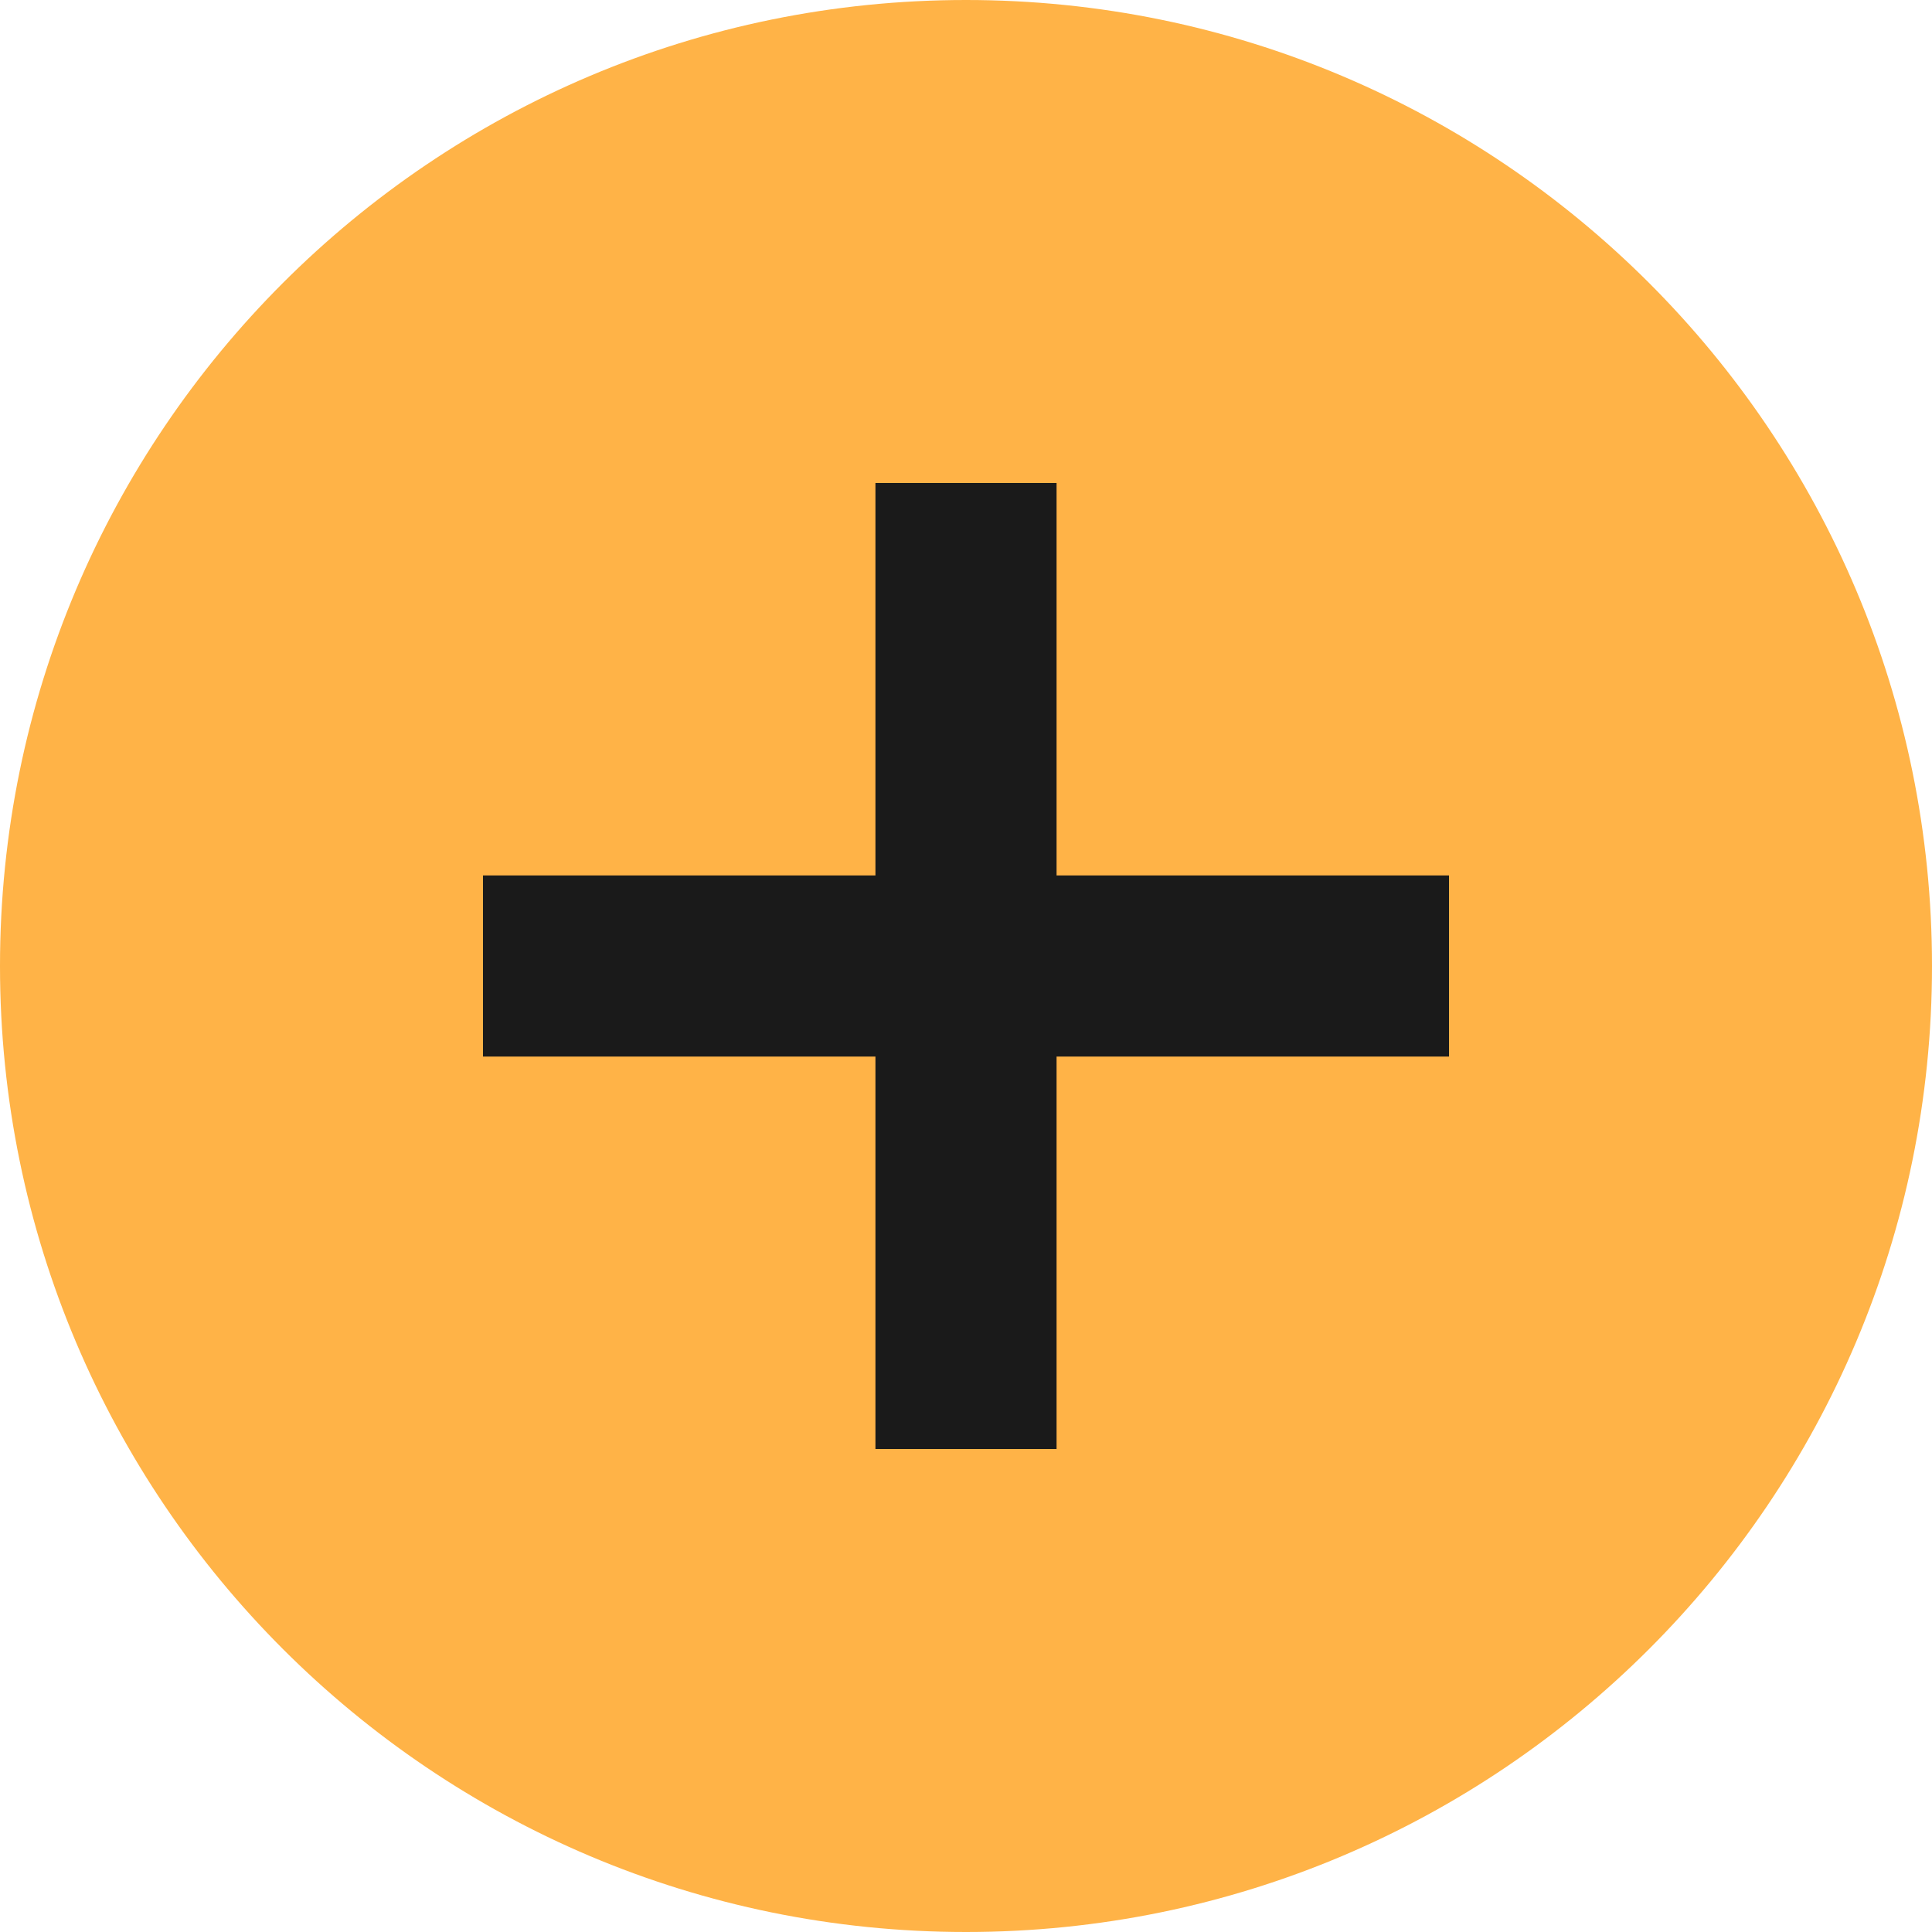
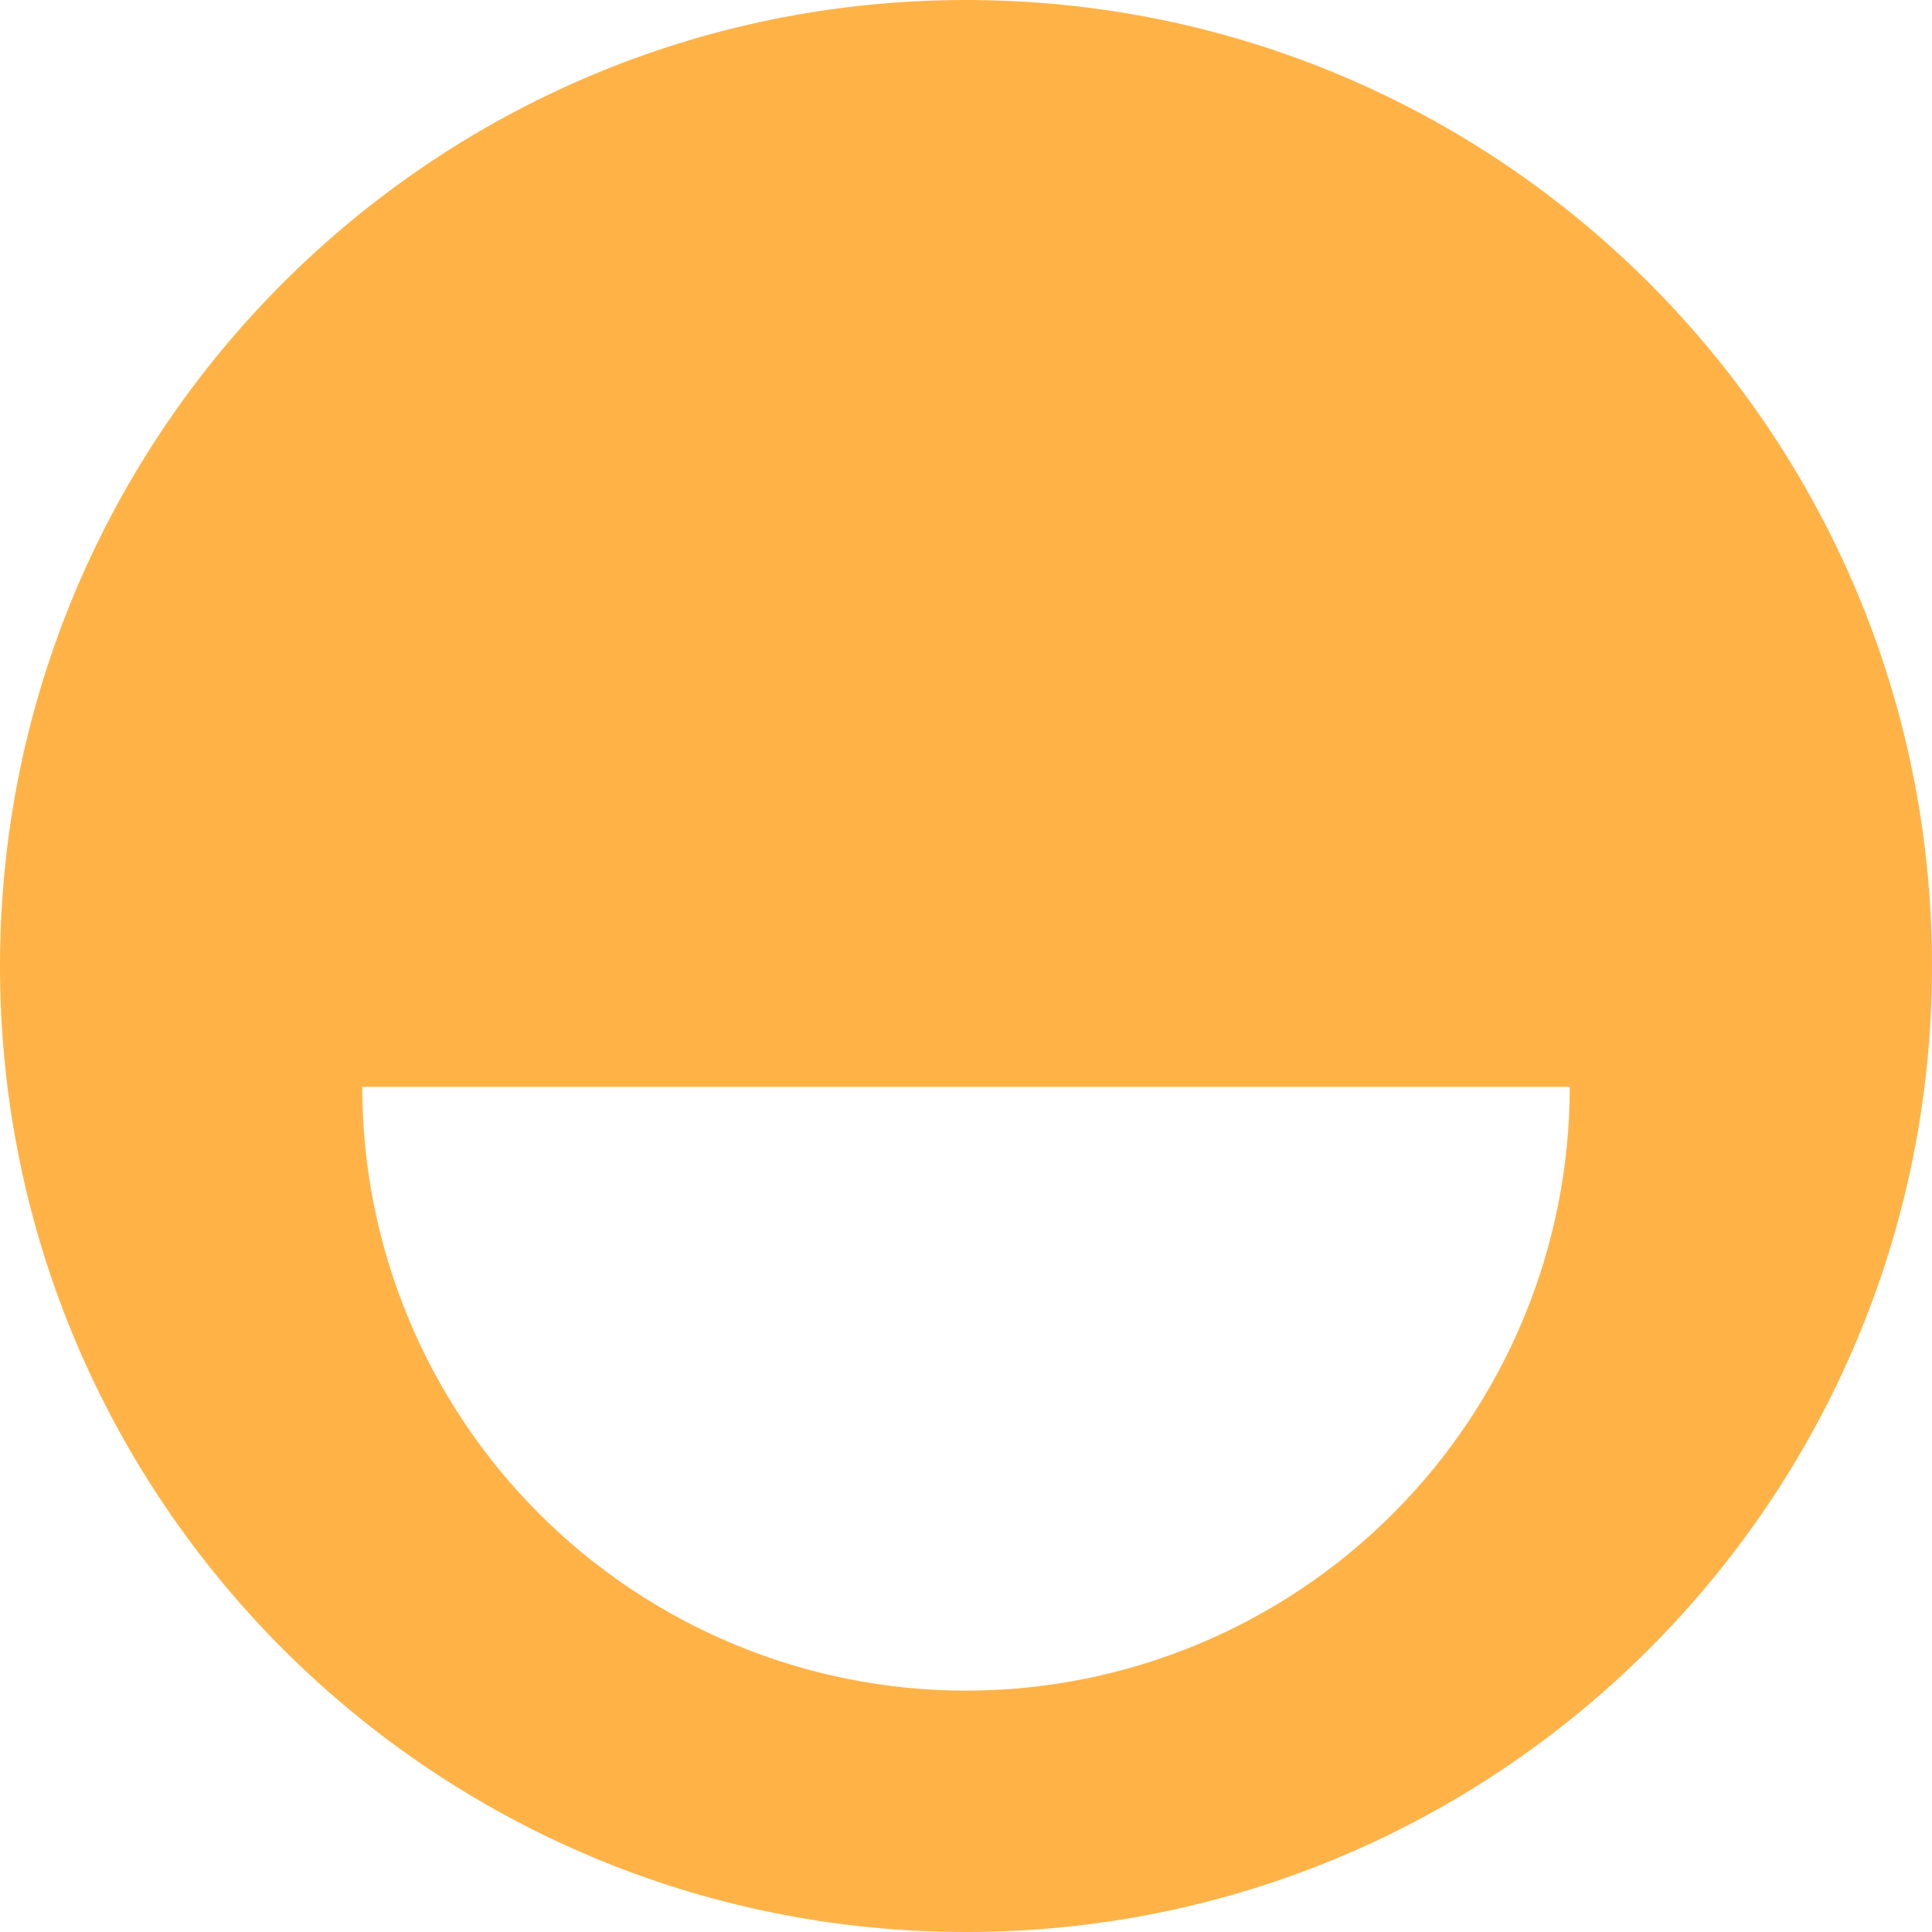
- <svg xmlns="http://www.w3.org/2000/svg" width="16" height="16" viewBox="0 0 16 16" fill="none">
-   <circle cx="8" cy="8" r="8" fill="#FFB347" />
-   <path d="M7.25 4H8.75V7.25H12V8.75H8.75V12H7.25V8.75H4V7.25H7.25V4Z" fill="#1A1A1A" />
+ <svg xmlns="http://www.w3.org/2000/svg" style="display: block;" width="16" height="16" viewBox="0 0 16 16" fill="none">
+   <path id="Subtract" d="M8 0C12.418 3.55627e-05 16 3.582 16 8C16 12.418 12.418 16 8 16C3.582 16 3.55638e-05 12.418 0 8C0 3.582 3.582 0 8 0ZM3 9.001C3 10.327 3.527 11.598 4.465 12.536C5.403 13.474 6.674 14.001 8 14.001C9.326 14.001 10.598 13.474 11.535 12.536C12.473 11.598 13 10.327 13 9.001H3Z" fill="#FFB347" />
</svg>
